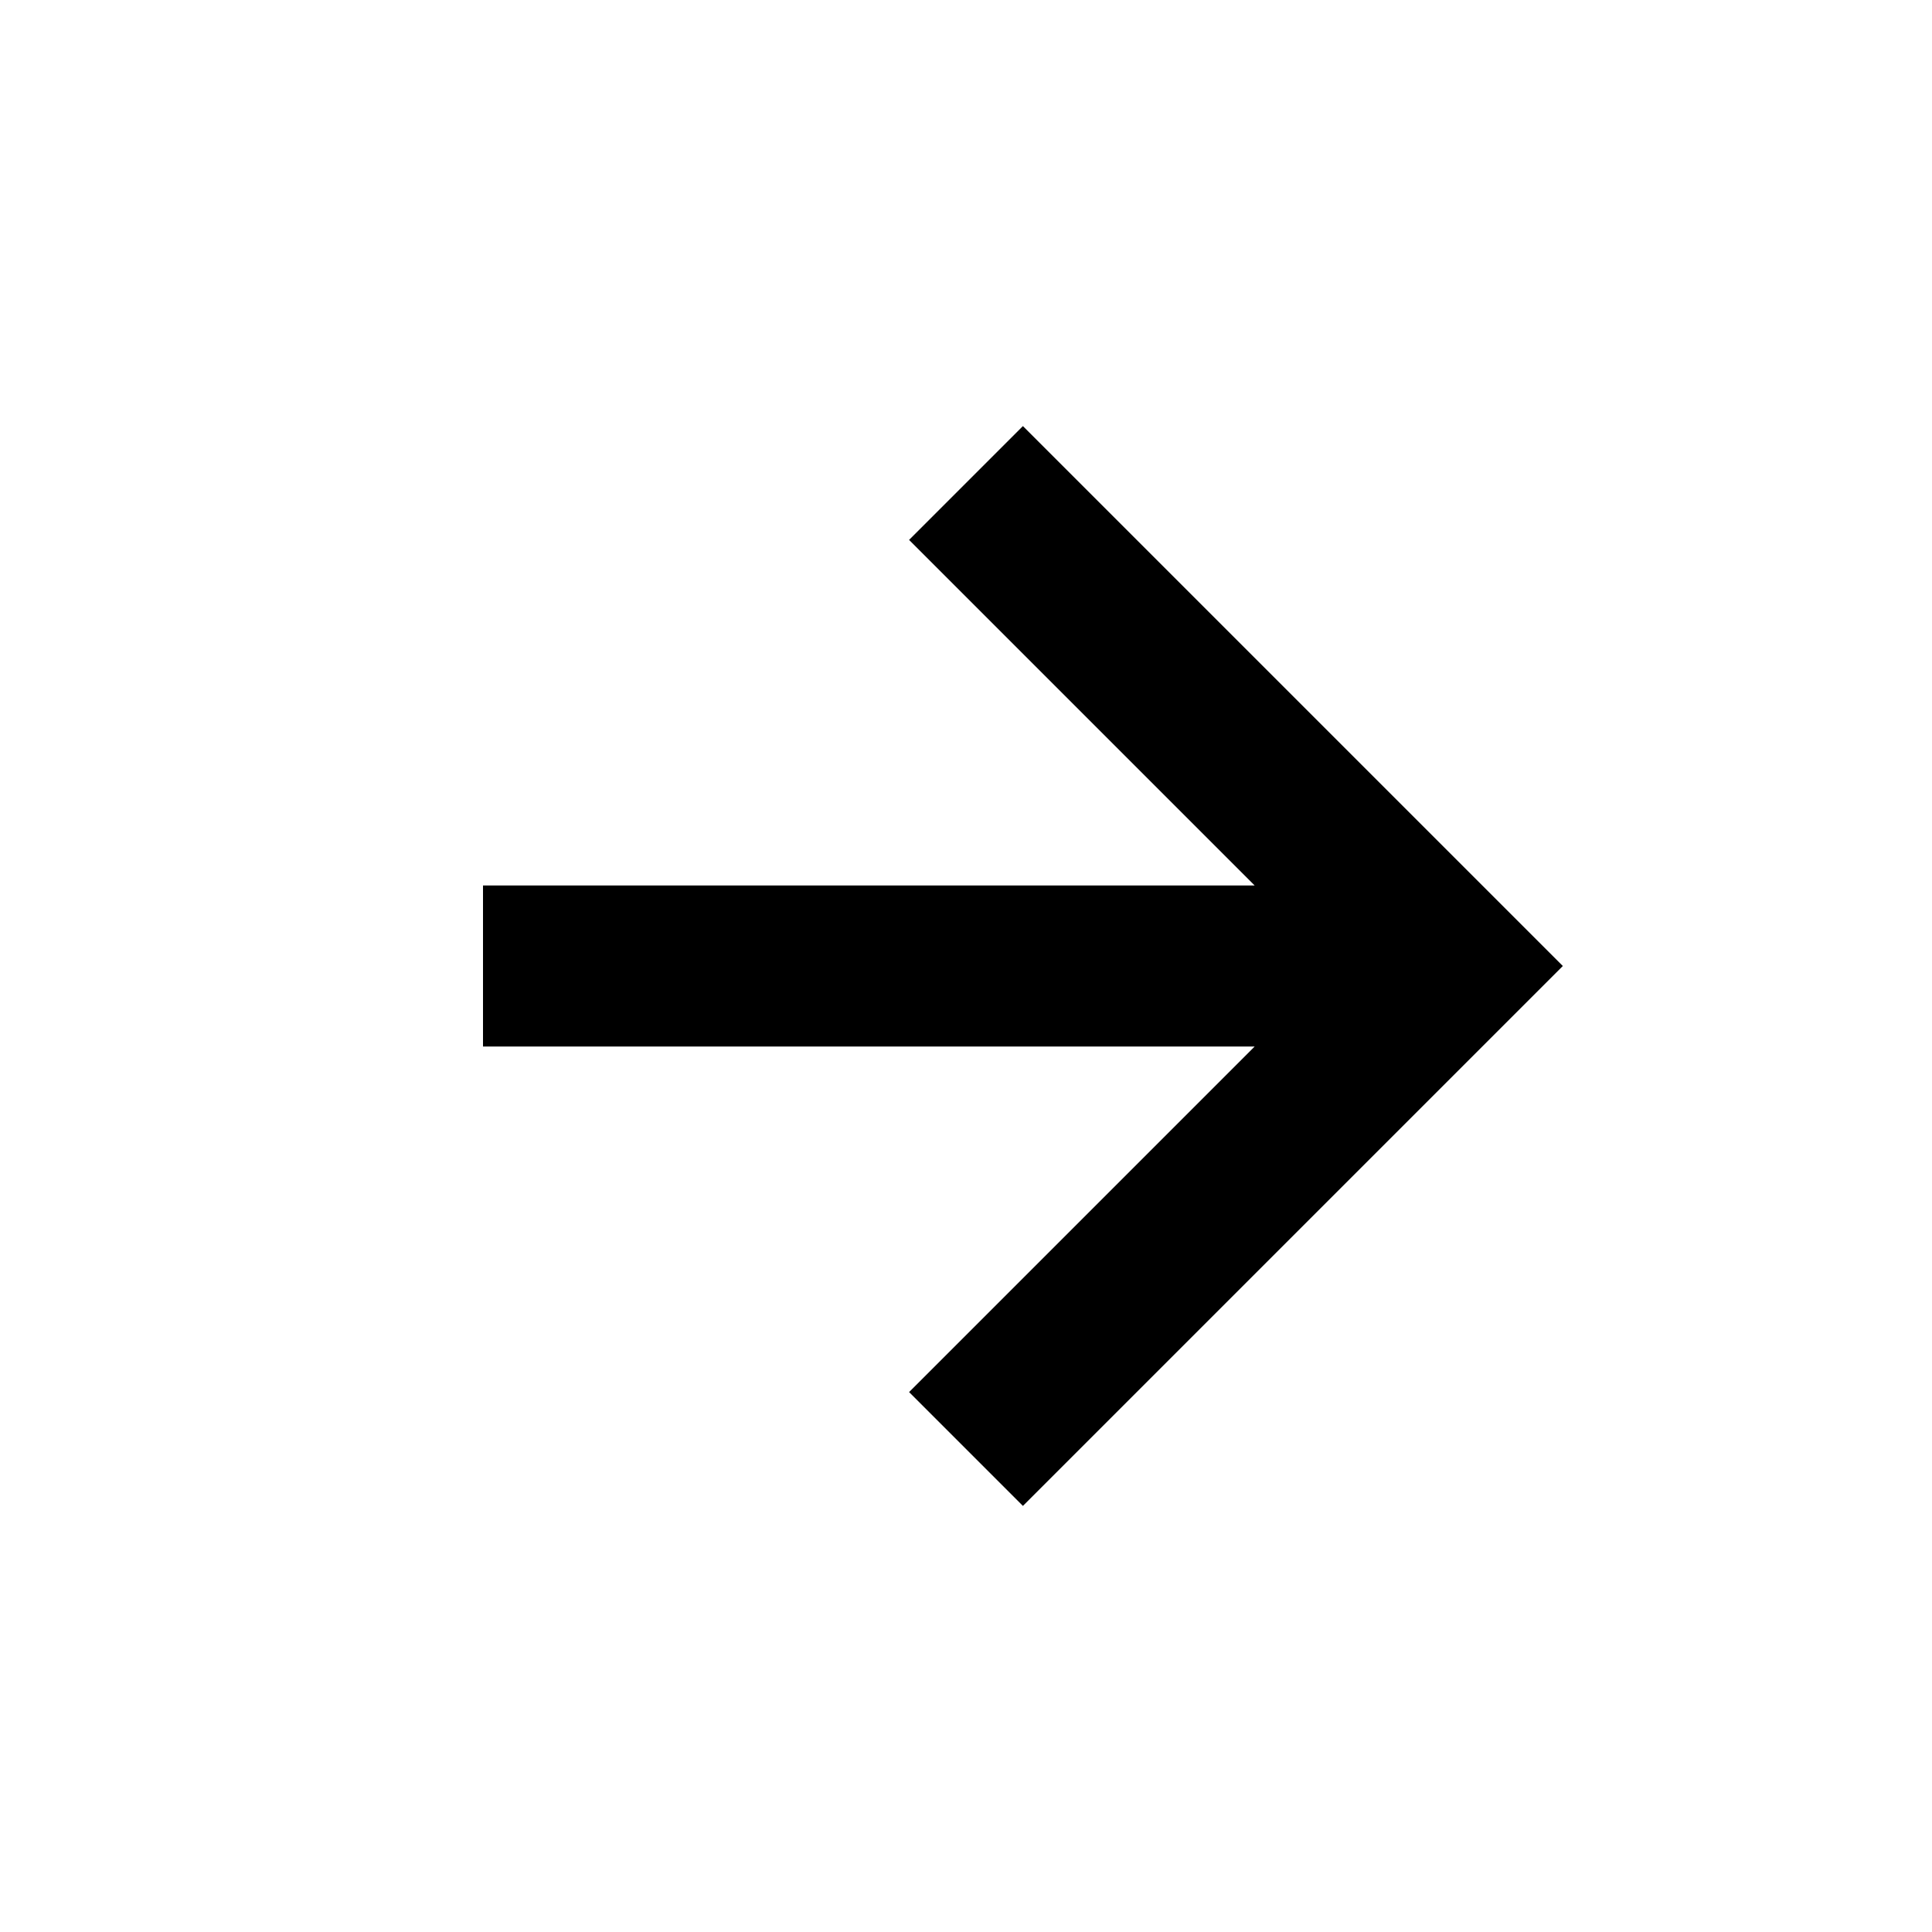
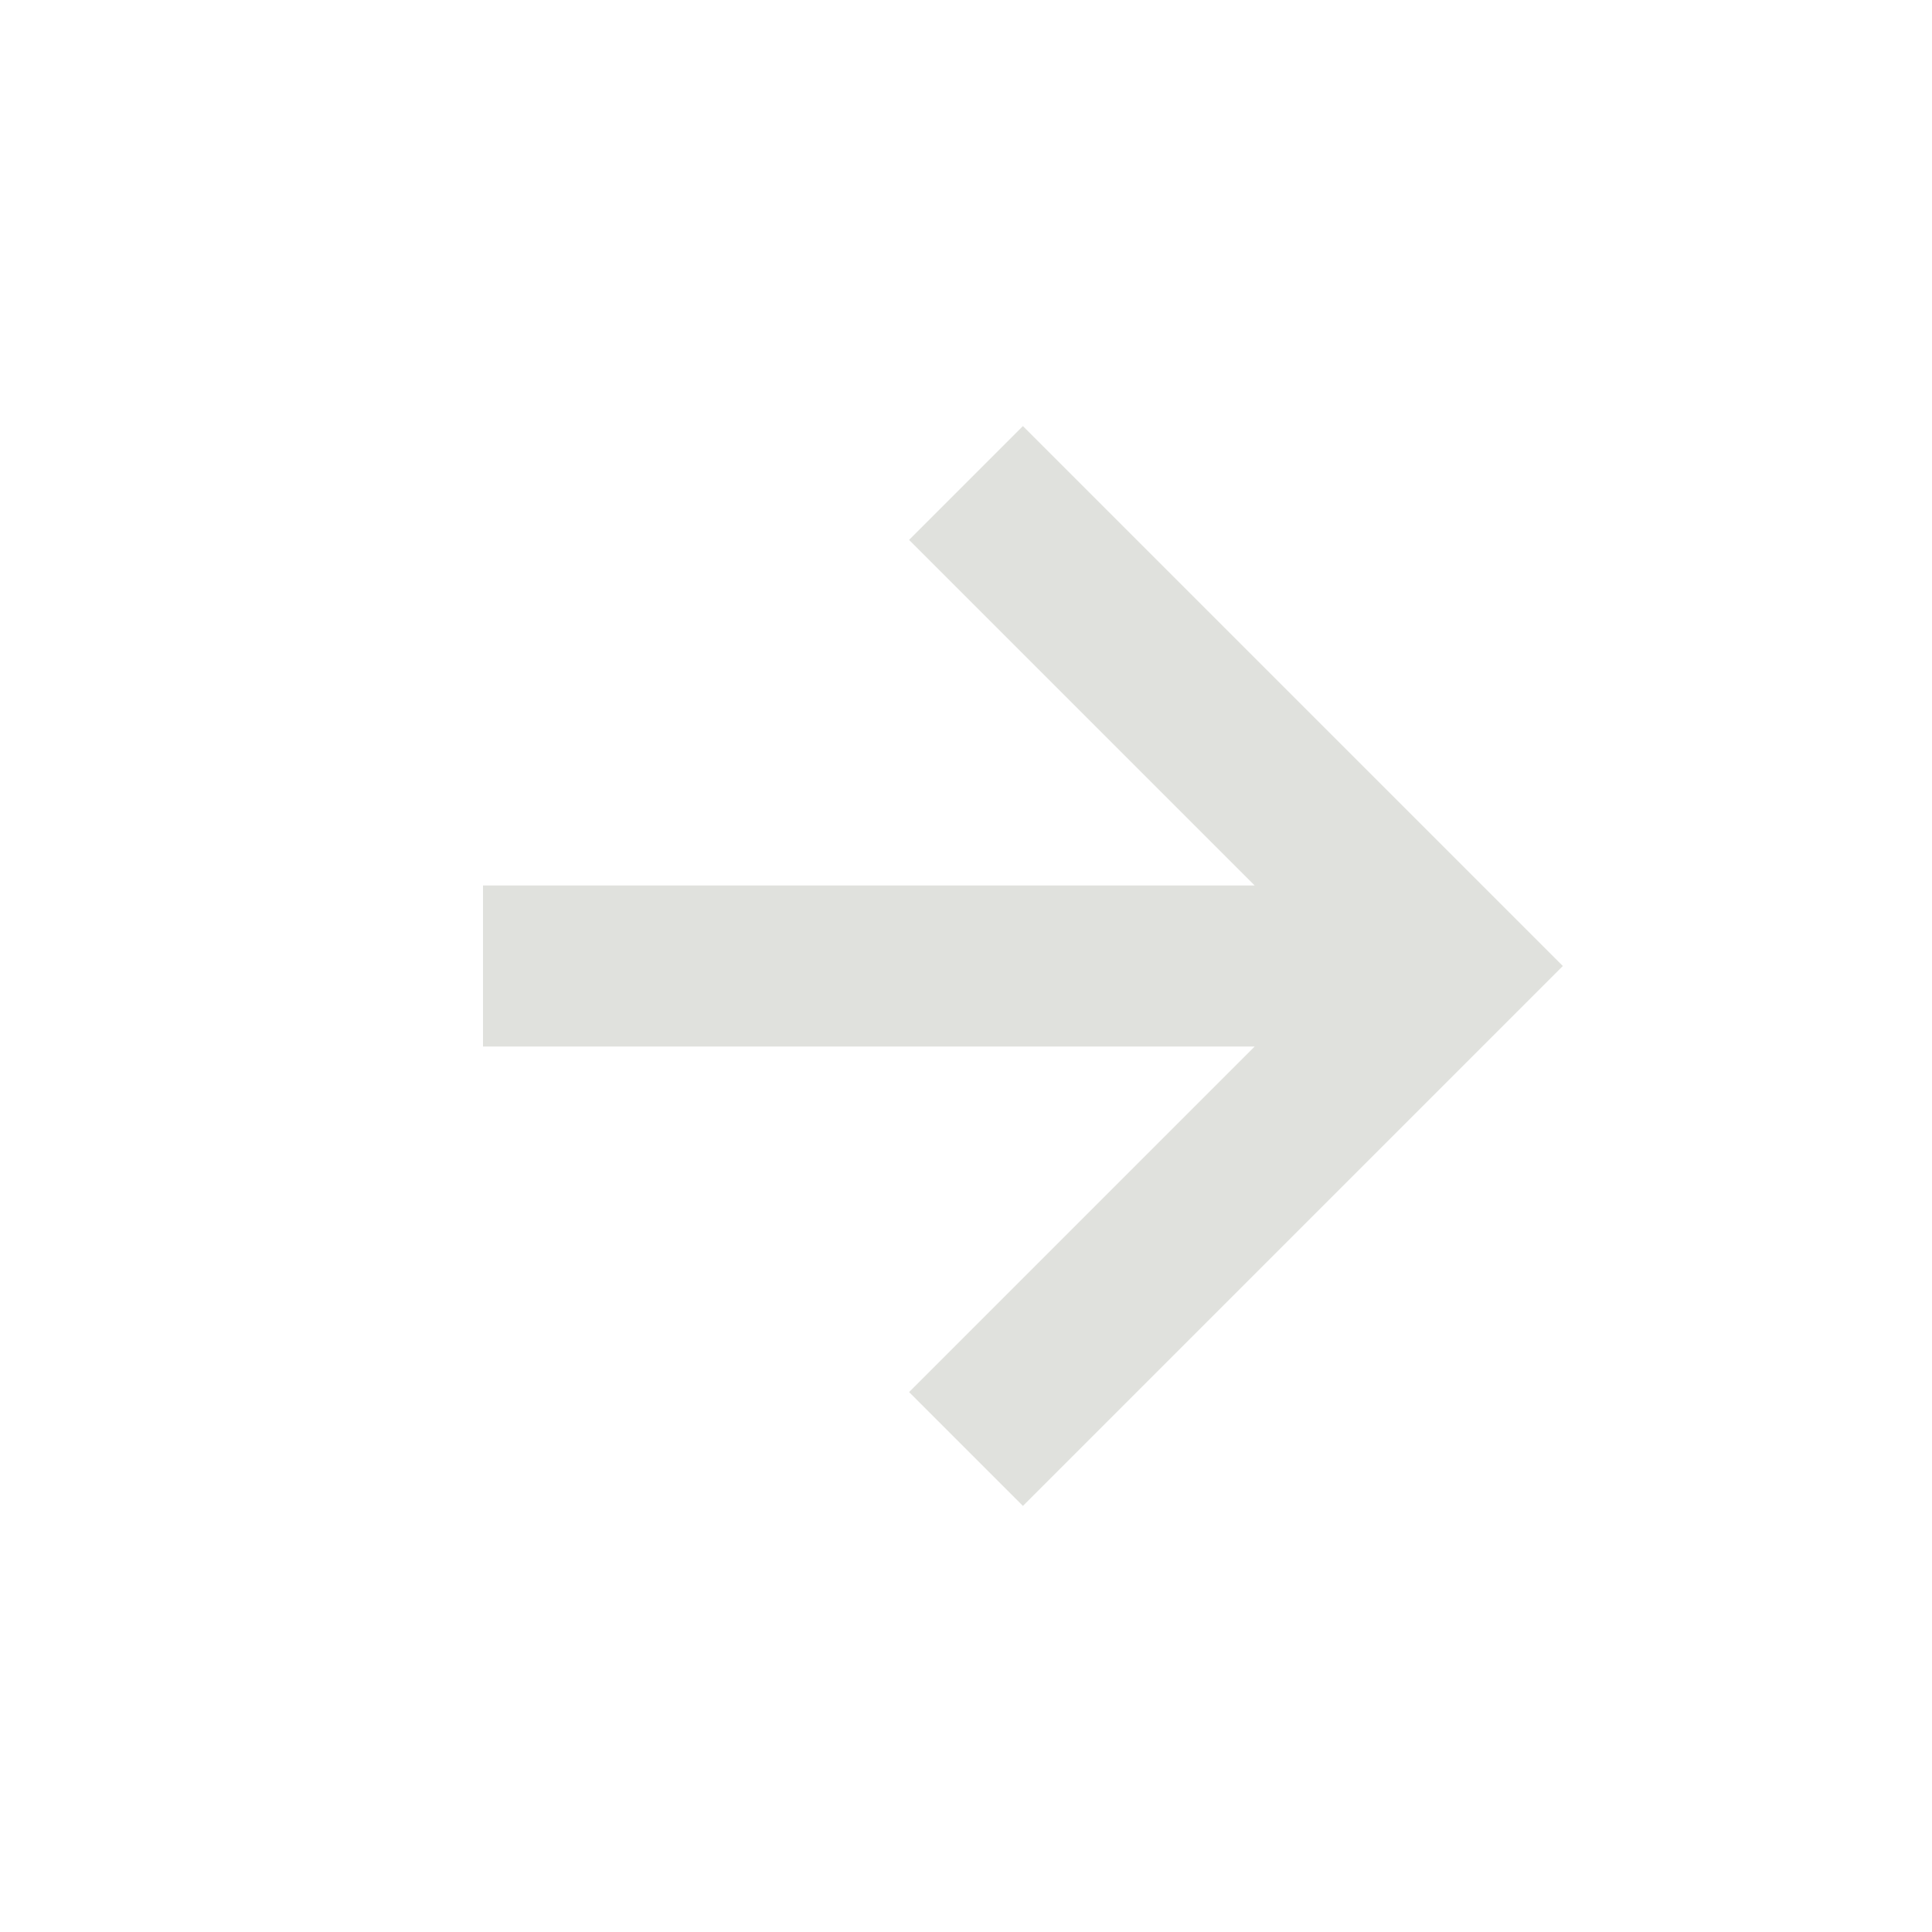
- <svg xmlns="http://www.w3.org/2000/svg" width="24" height="24" viewBox="0 0 24 24" style="fill: rgba(0, 0, 0, 1);transform: ;msFilter:;">
+ <svg xmlns="http://www.w3.org/2000/svg" width="24" height="24" viewBox="0 0 24 24" style="fill: #e0e1dd;transform: ;msFilter:;">
  <path d="m11.293 17.293 1.414 1.414L19.414 12l-6.707-6.707-1.414 1.414L15.586 11H6v2h9.586z" />
</svg>
